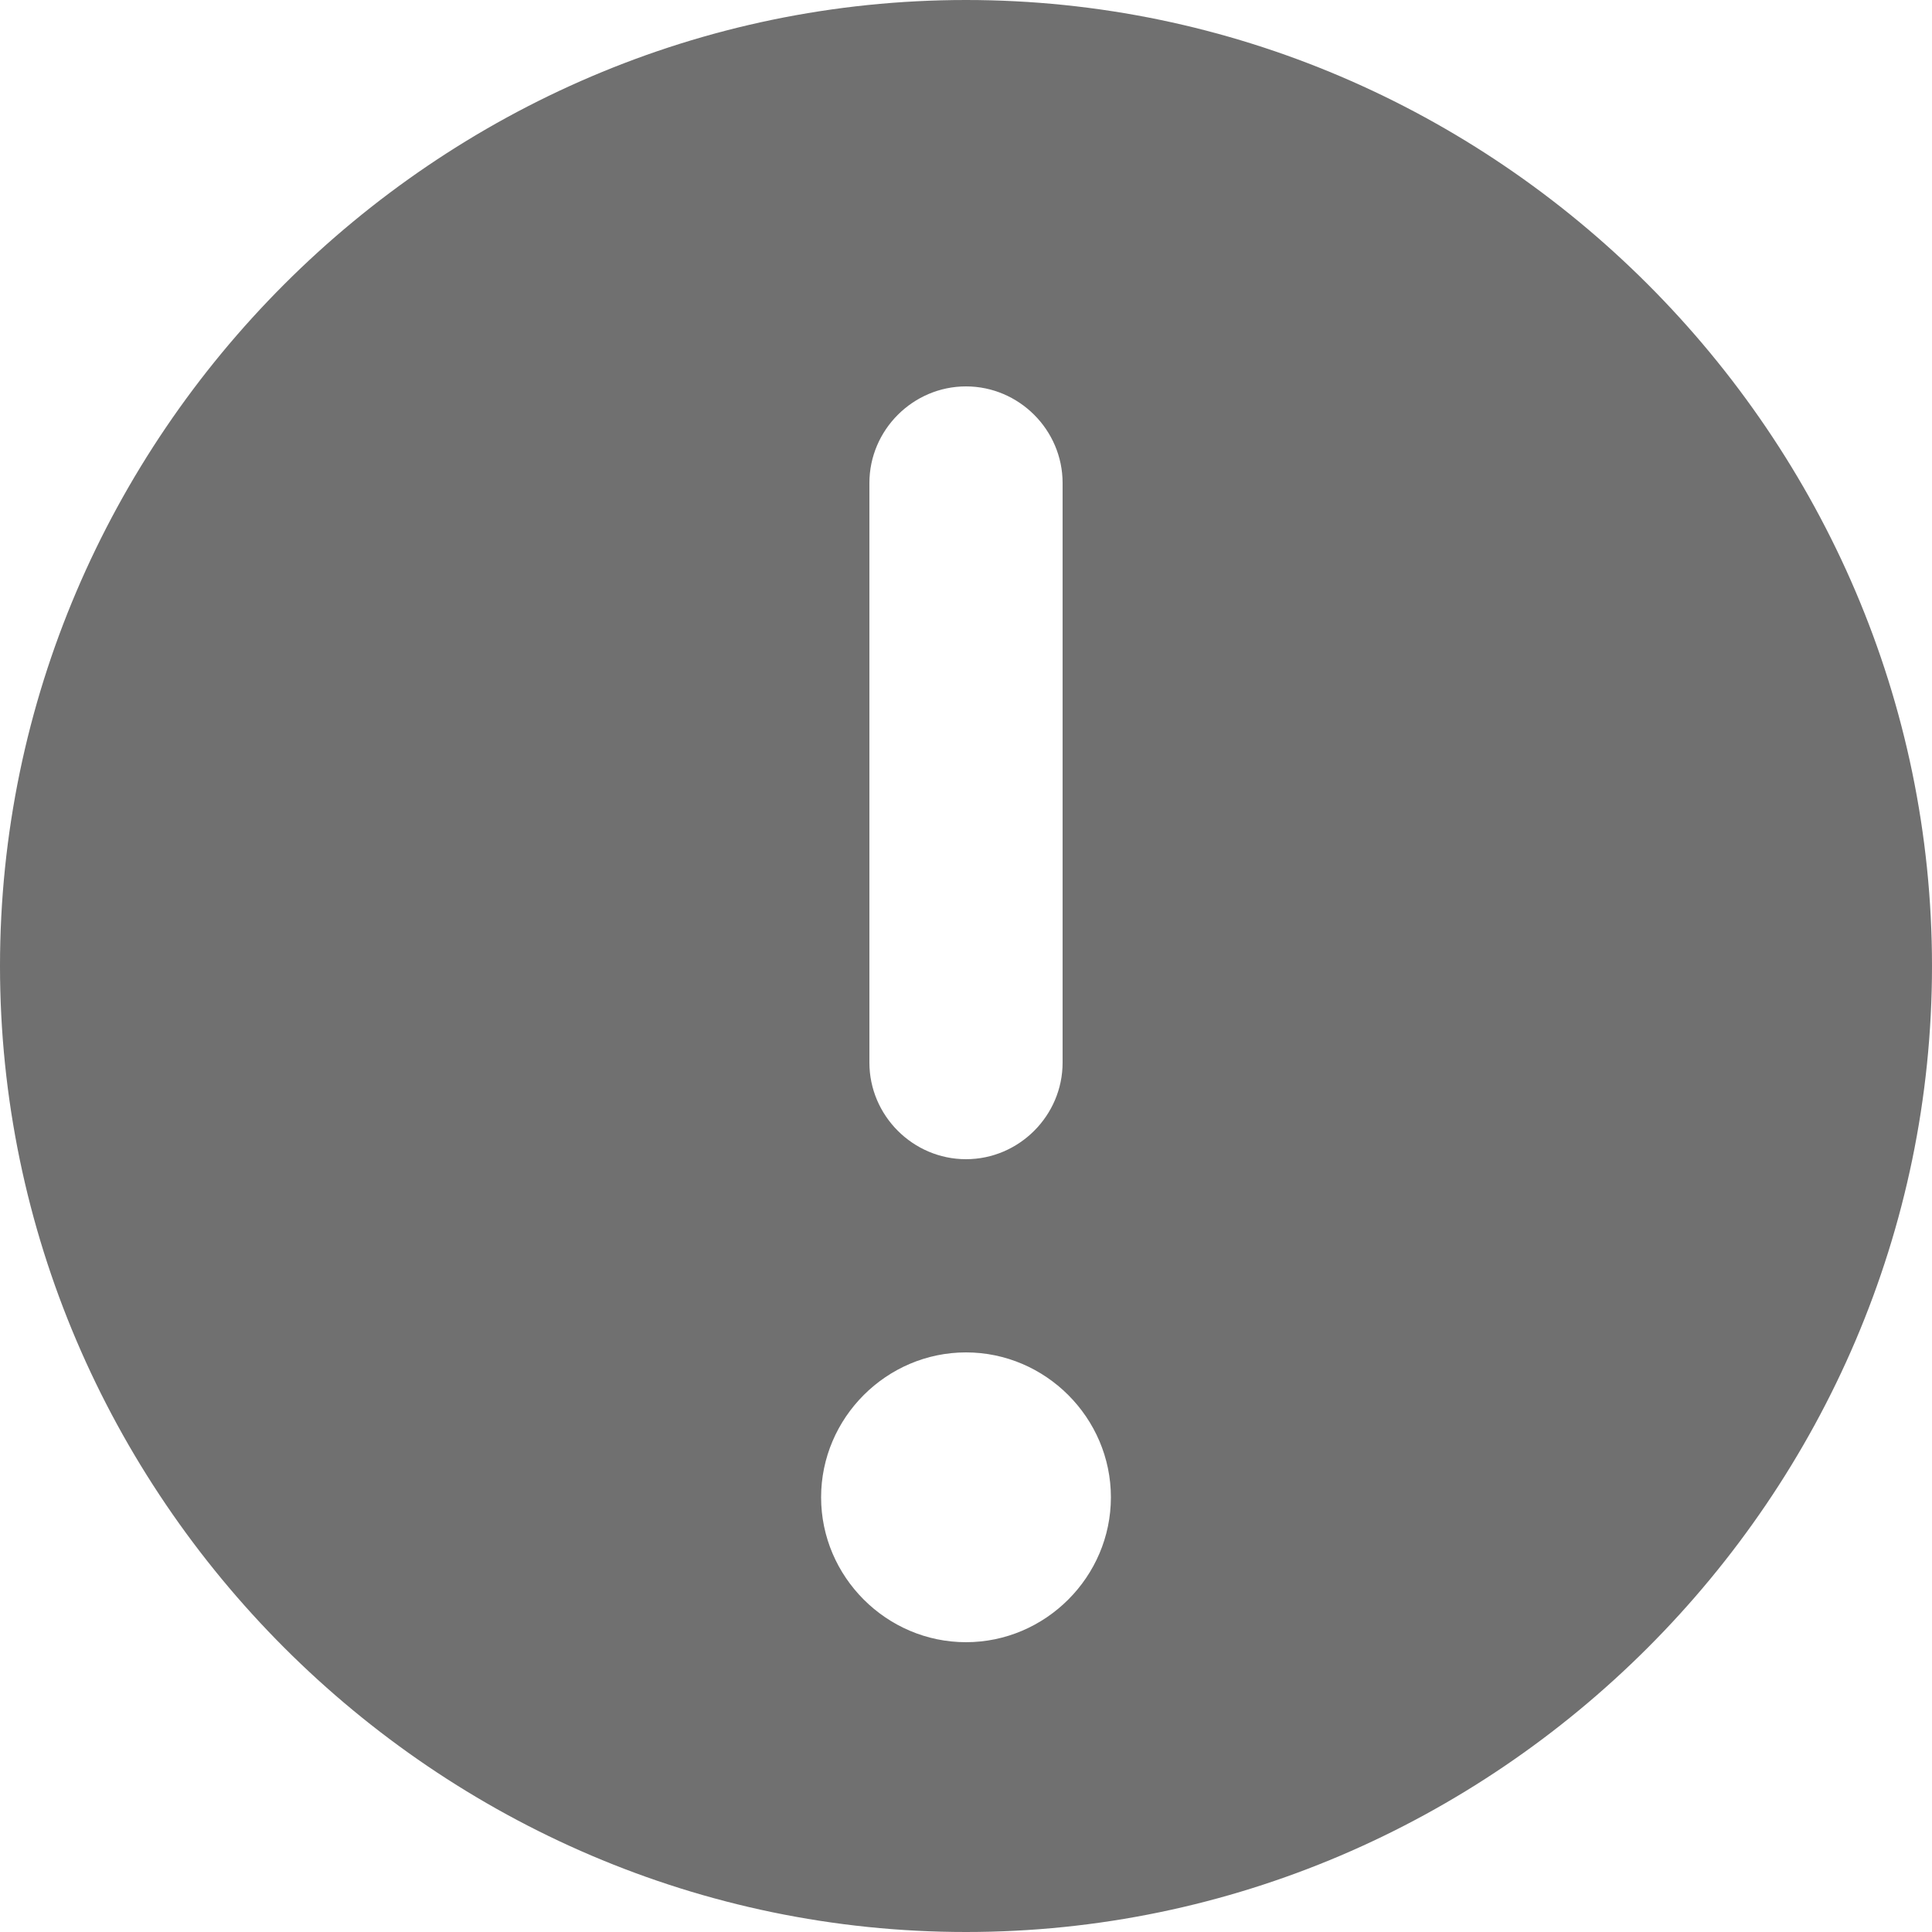
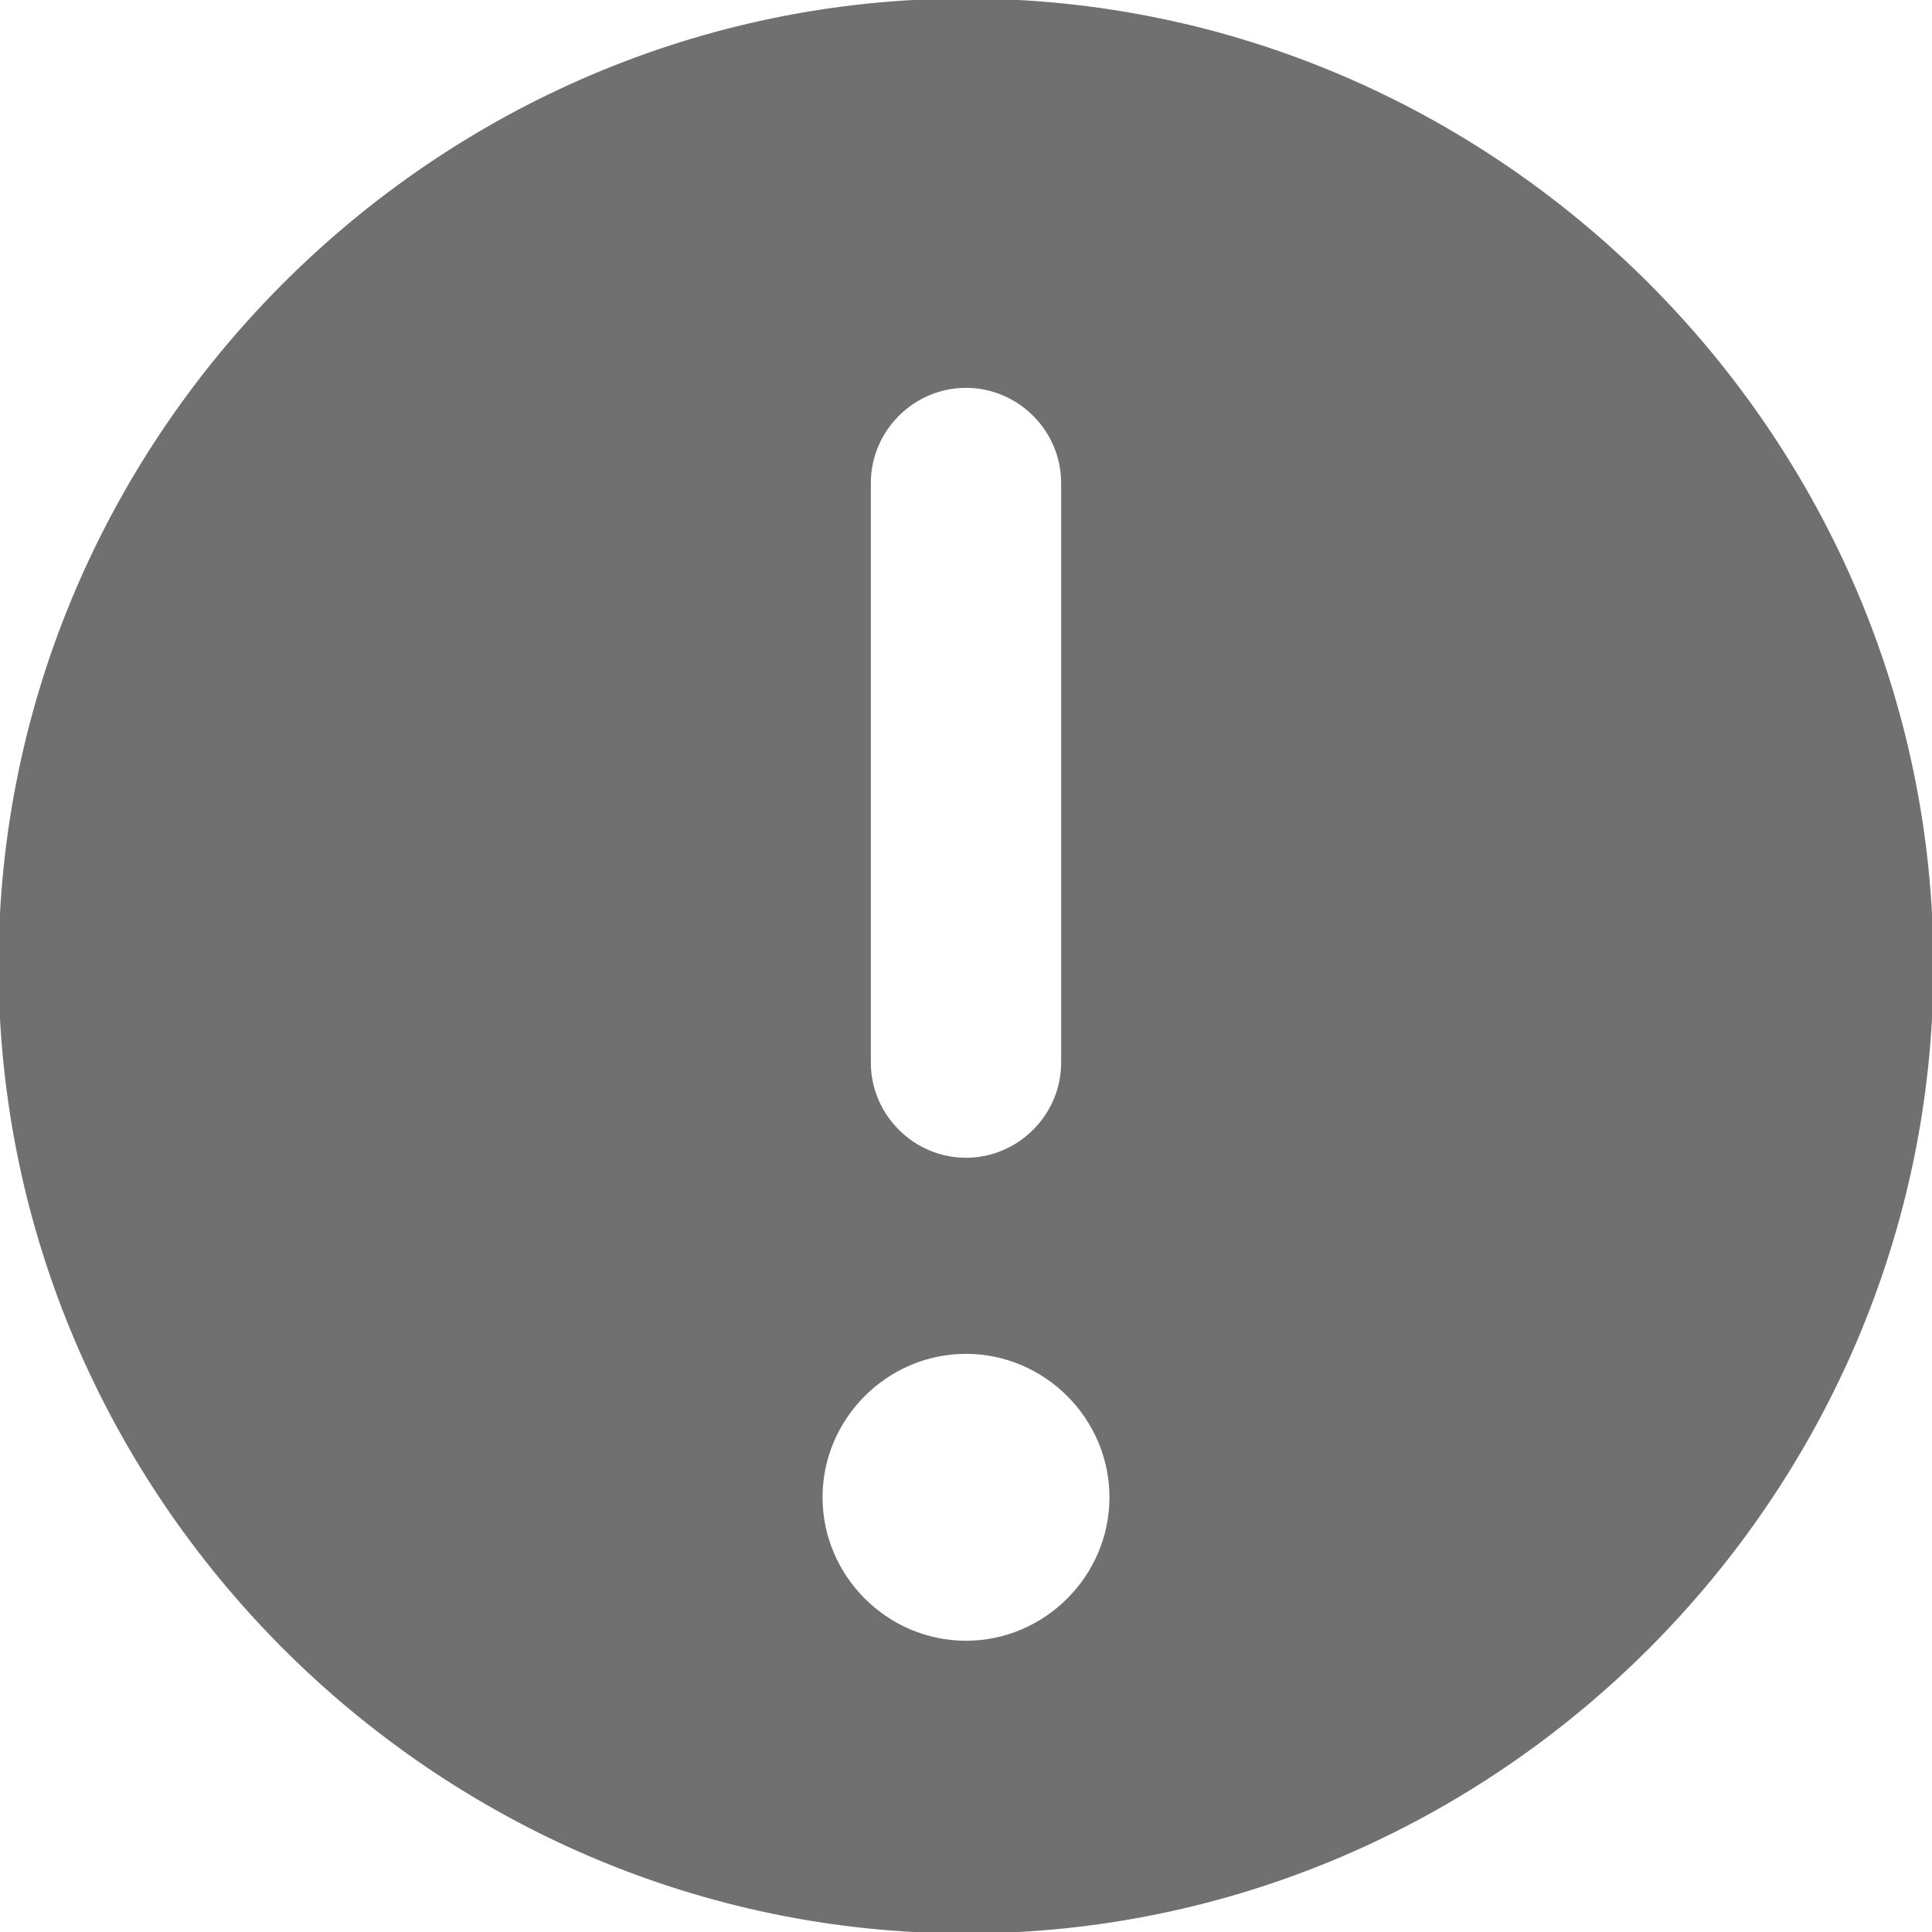
<svg xmlns="http://www.w3.org/2000/svg" width="100%" height="100%" viewBox="0 0 800 800" version="1.1" xml:space="preserve" style="fill-rule:evenodd;clip-rule:evenodd;stroke-linejoin:round;stroke-miterlimit:2;">
  <g transform="matrix(40,0,0,40,-80,-80)">
-     <path d="M12,2C6.514,2 2,6.514 2,12C2,17.486 6.514,22 12,22C17.486,22 22,17.486 22,12C22,6.514 17.486,2 12,2ZM11,7C11,6.451 11.451,6 12,6C12.549,6 13,6.451 13,7L13,13C13,13.549 12.549,14 12,14C11.451,14 11,13.549 11,13L11,7ZM12,19C11.177,19 10.5,18.323 10.5,17.5C10.5,16.677 11.177,16 12,16C12.823,16 13.5,16.677 13.5,17.5C13.5,18.323 12.823,19 12,19Z" style="fill:rgb(112,112,112);fill-rule:nonzero;" />
+     <path d="M12,2C6.514,2 2,6.514 2,12C2,17.486 6.514,22 12,22C17.486,22 22,17.486 22,12C22,6.514 17.486,2 12,2ZM11,7C11,6.451 11.451,6 12,6C12.549,6 13,6.451 13,7L13,13C13,13.549 12.549,14 12,14C11.451,14 11,13.549 11,13L11,7ZM12,19C11.177,19 10.5,18.323 10.5,17.5C10.5,16.677 11.177,16 12,16C12.823,16 13.5,16.677 13.5,17.5C13.5,18.323 12.823,19 12,19Z" style="fill:rgb(112,112,112);fill-rule:nonzero;stroke:rgb(112,112,112);stroke-width:0.03px;" />
  </g>
</svg>
